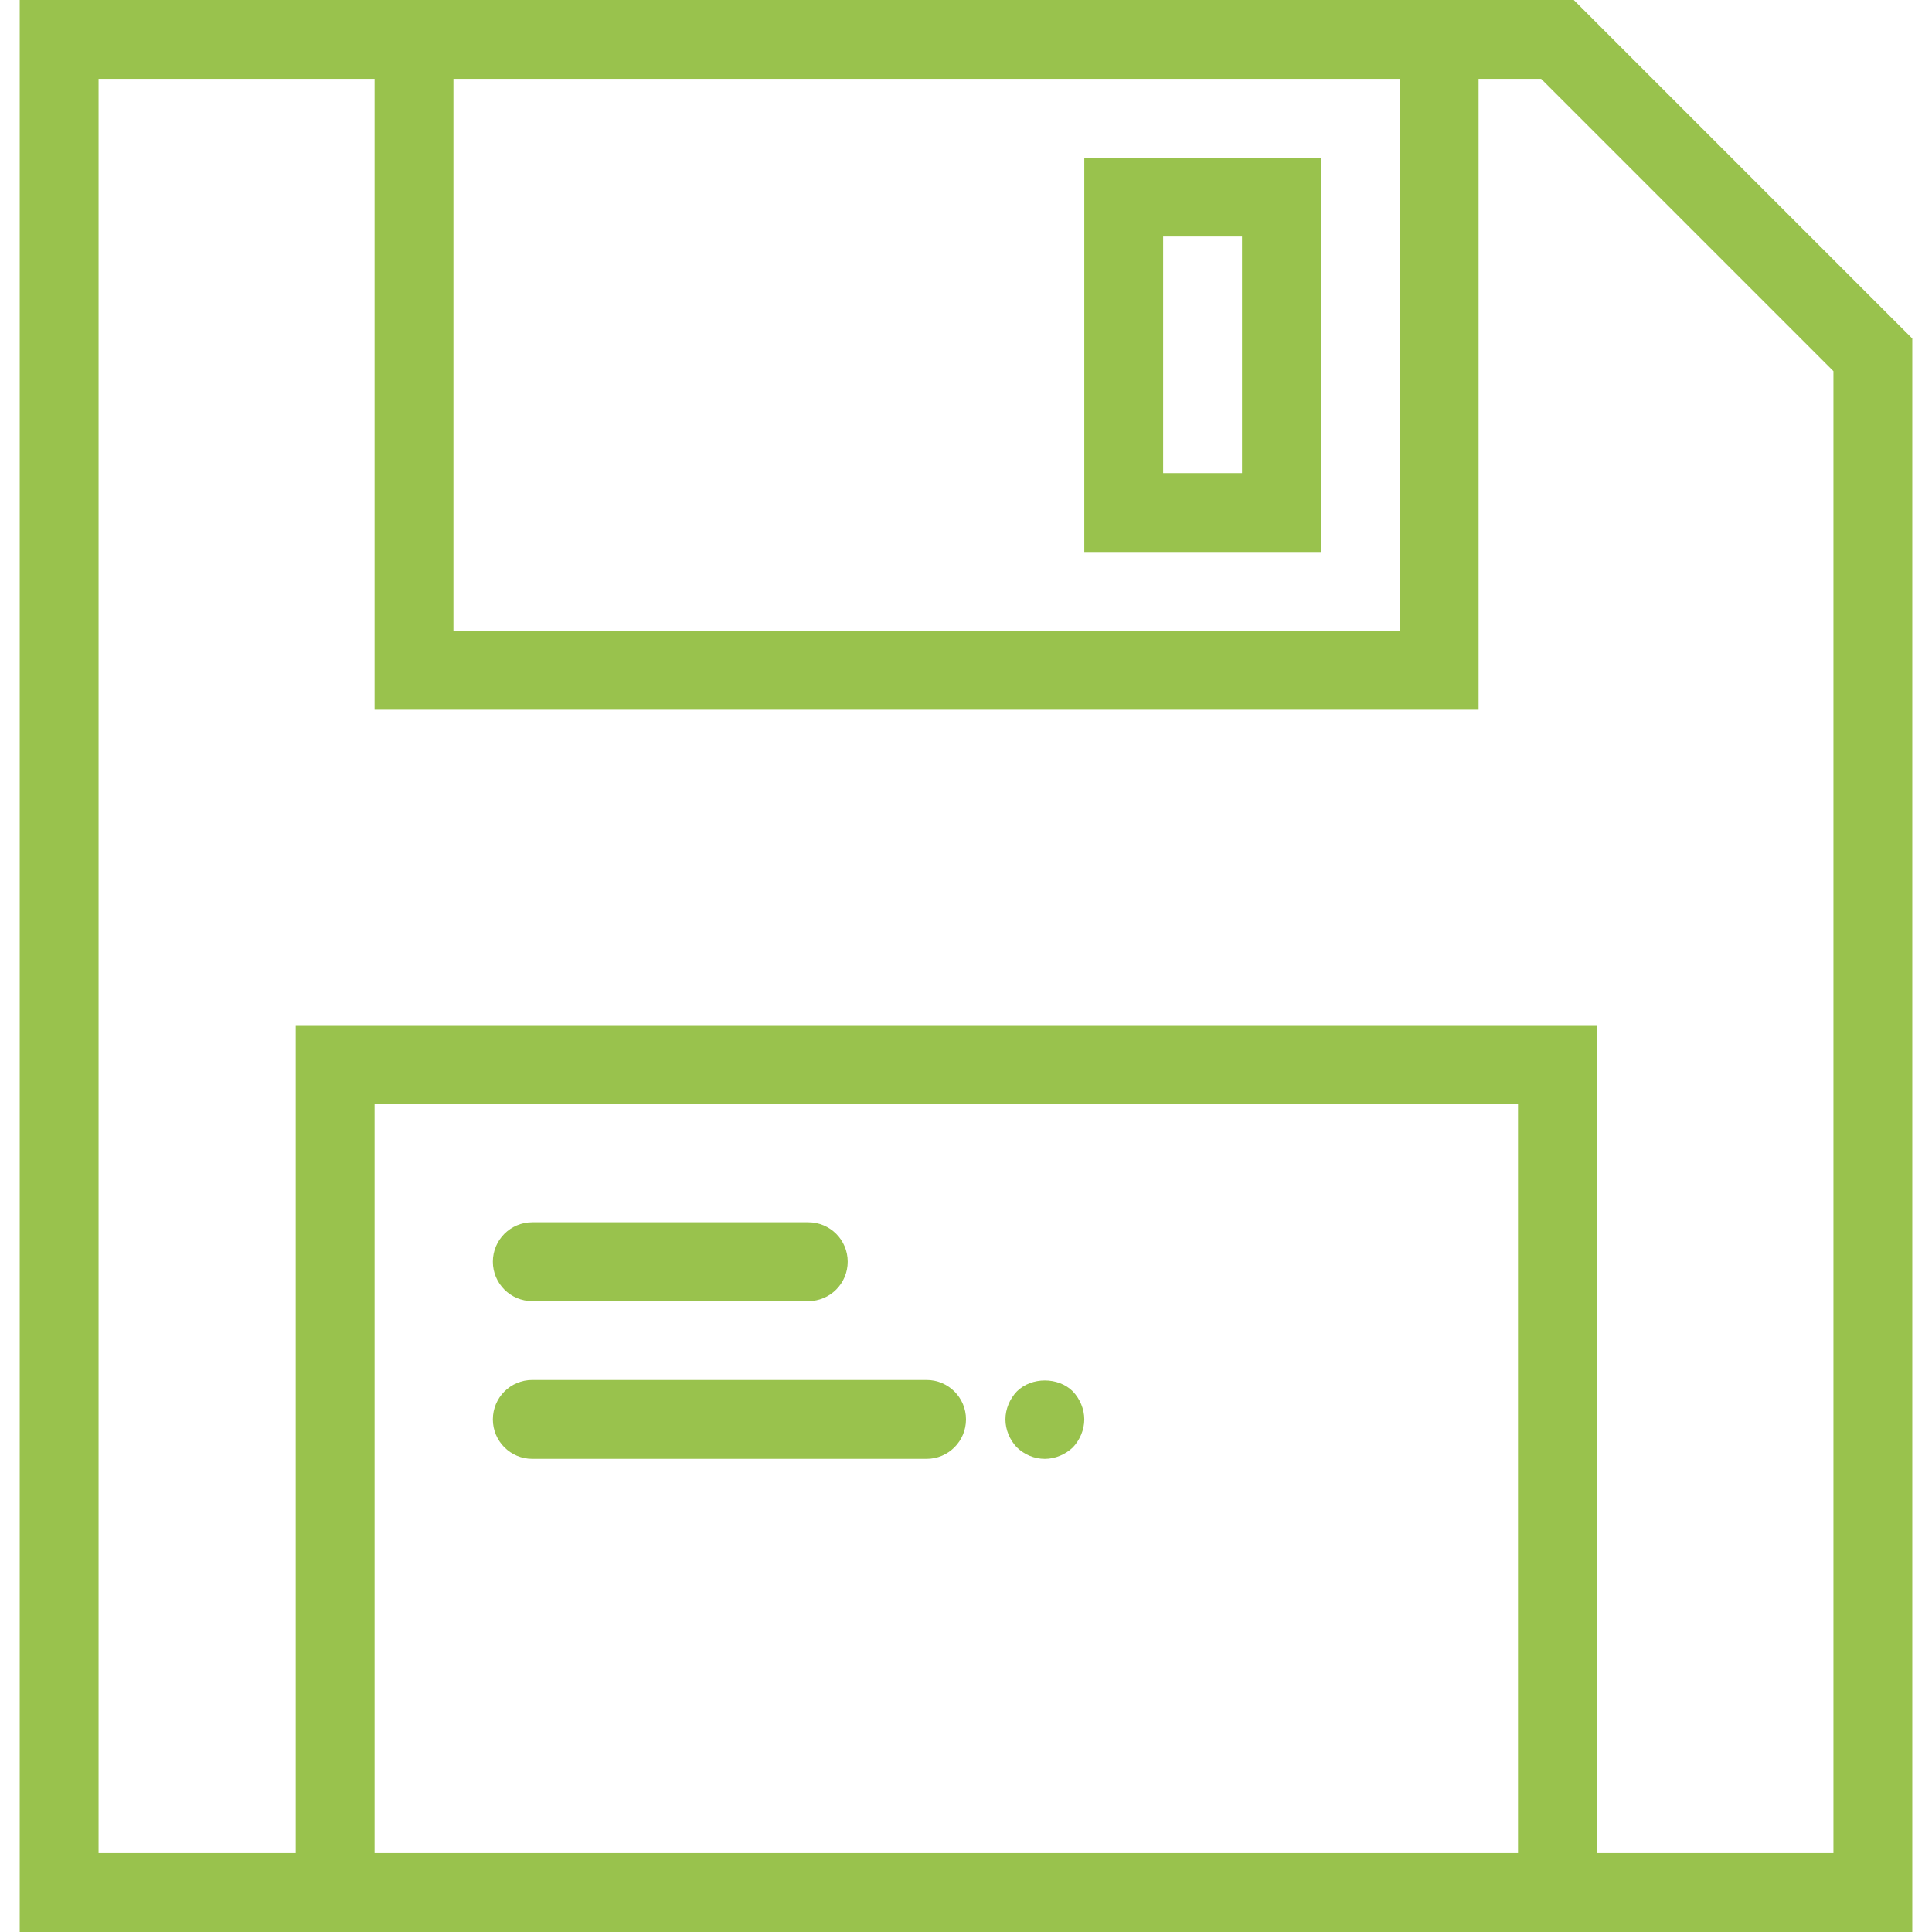
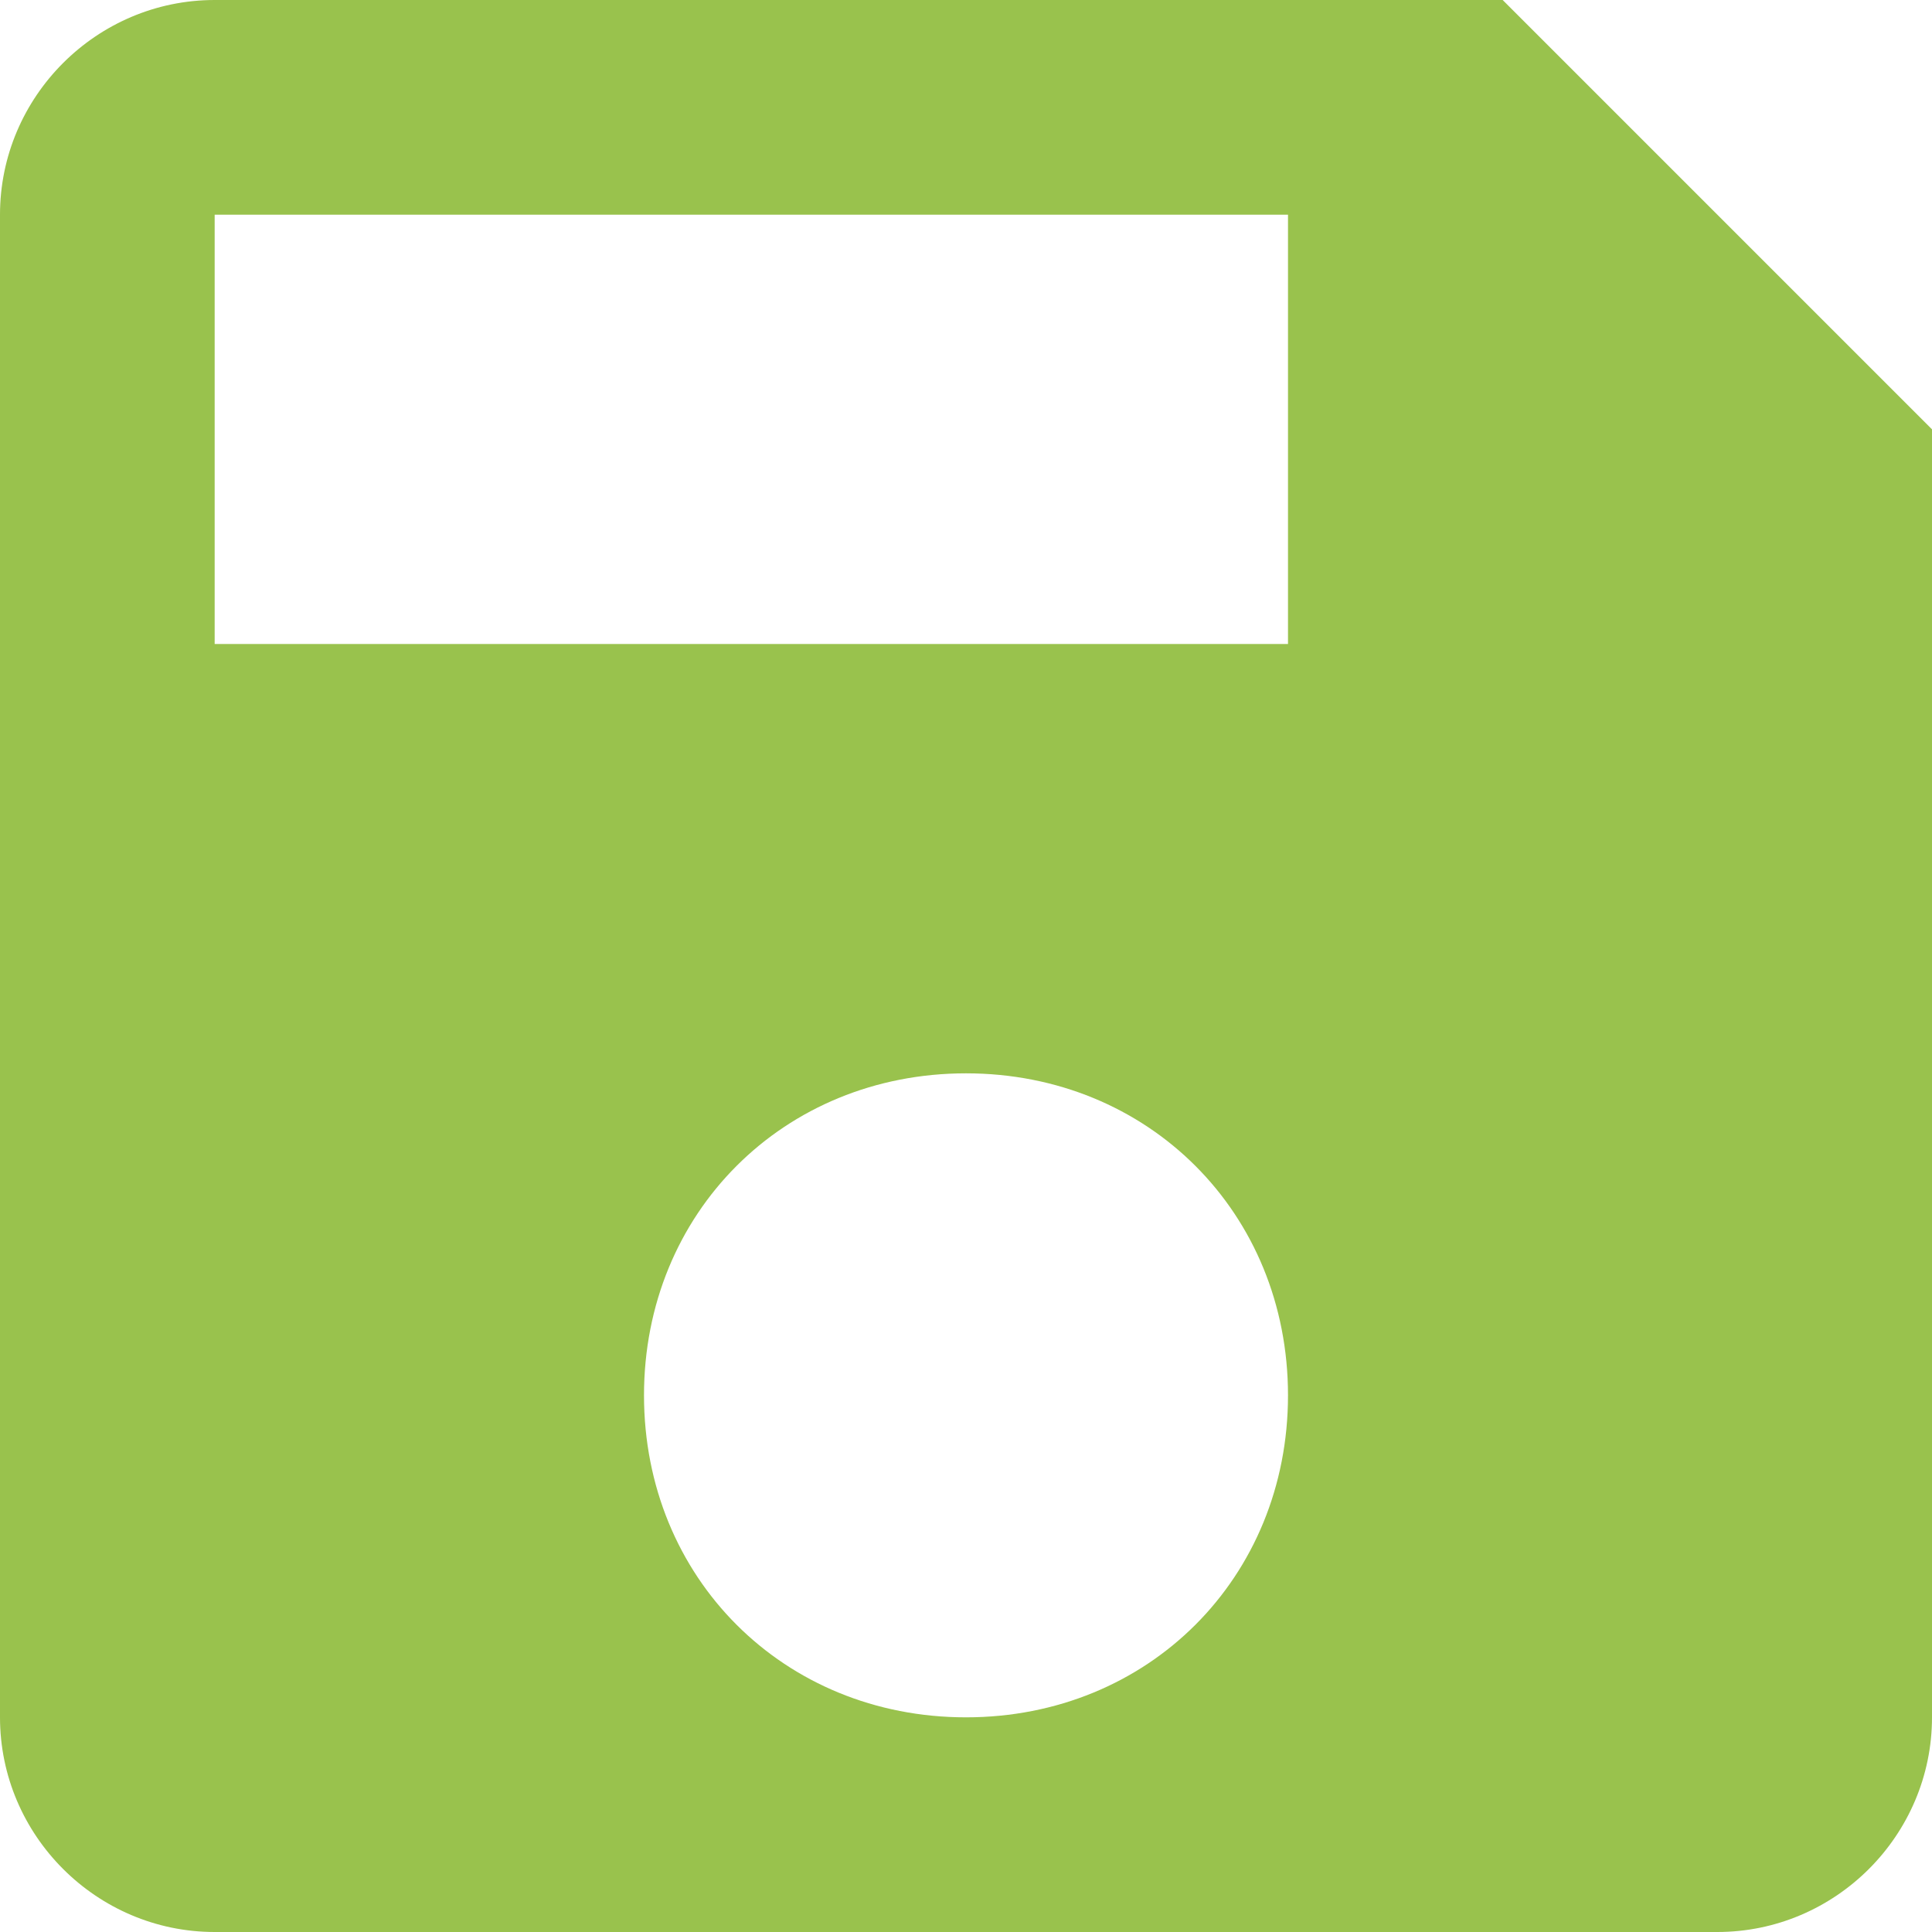
- <svg xmlns="http://www.w3.org/2000/svg" version="1.1" id="Capa_1" x="0px" y="0px" viewBox="0 0 49 49" style="enable-background:new 0 0 49 49;" xml:space="preserve" width="512px" height="512px">
+ <svg xmlns="http://www.w3.org/2000/svg" version="1.1" id="Capa_1" x="0px" y="0px" width="512px" height="512px" viewBox="0 0 459 459" style="enable-background:new 0 0 459 459;" xml:space="preserve">
  <g>
-     <path d="M39.914,0H37.5h-28h-9v49h7h33h8V8.586L39.914,0z M35.5,2v14h-24V2H35.5z M9.5,47V28h29v19H9.5z M46.5,47h-6V26h-33v21h-5   V2h7v16h28V2h1.586L46.5,9.414V47z" fill="#99c24d" />
-     <path d="M13.5,33h7c0.553,0,1-0.447,1-1s-0.447-1-1-1h-7c-0.553,0-1,0.447-1,1S12.947,33,13.5,33z" fill="#99c24d" />
-     <path d="M23.5,35h-10c-0.553,0-1,0.447-1,1s0.447,1,1,1h10c0.553,0,1-0.447,1-1S24.053,35,23.5,35z" fill="#99c24d" />
-     <path d="M25.79,35.29c-0.181,0.189-0.29,0.45-0.29,0.71s0.109,0.52,0.29,0.71C25.979,36.89,26.229,37,26.5,37   c0.26,0,0.52-0.11,0.71-0.29c0.18-0.19,0.29-0.45,0.29-0.71s-0.11-0.521-0.29-0.71C26.84,34.92,26.16,34.92,25.79,35.29z" fill="#99c24d" />
-     <path d="M33.5,4h-6v10h6V4z M31.5,12h-2V6h2V12z" fill="#99c24d" />
+     <g id="save">
+       <path d="M357,0H51C22.95,0,0,22.95,0,51v357c0,28.05,22.95,51,51,51h357c28.05,0,51-22.95,51-51V102L357,0z M229.5,408    c-43.35,0-76.5-33.15-76.5-76.5s33.15-76.5,76.5-76.5c43.35,0,76.5,33.15,76.5,76.5S272.85,408,229.5,408z M306,153H51V51h255V153    z" fill="#99c24d" />
+     </g>
  </g>
  <g>
</g>
  <g>
</g>
  <g>
</g>
  <g>
</g>
  <g>
</g>
  <g>
</g>
  <g>
</g>
  <g>
</g>
  <g>
</g>
  <g>
</g>
  <g>
</g>
  <g>
</g>
  <g>
</g>
  <g>
</g>
  <g>
</g>
</svg>
